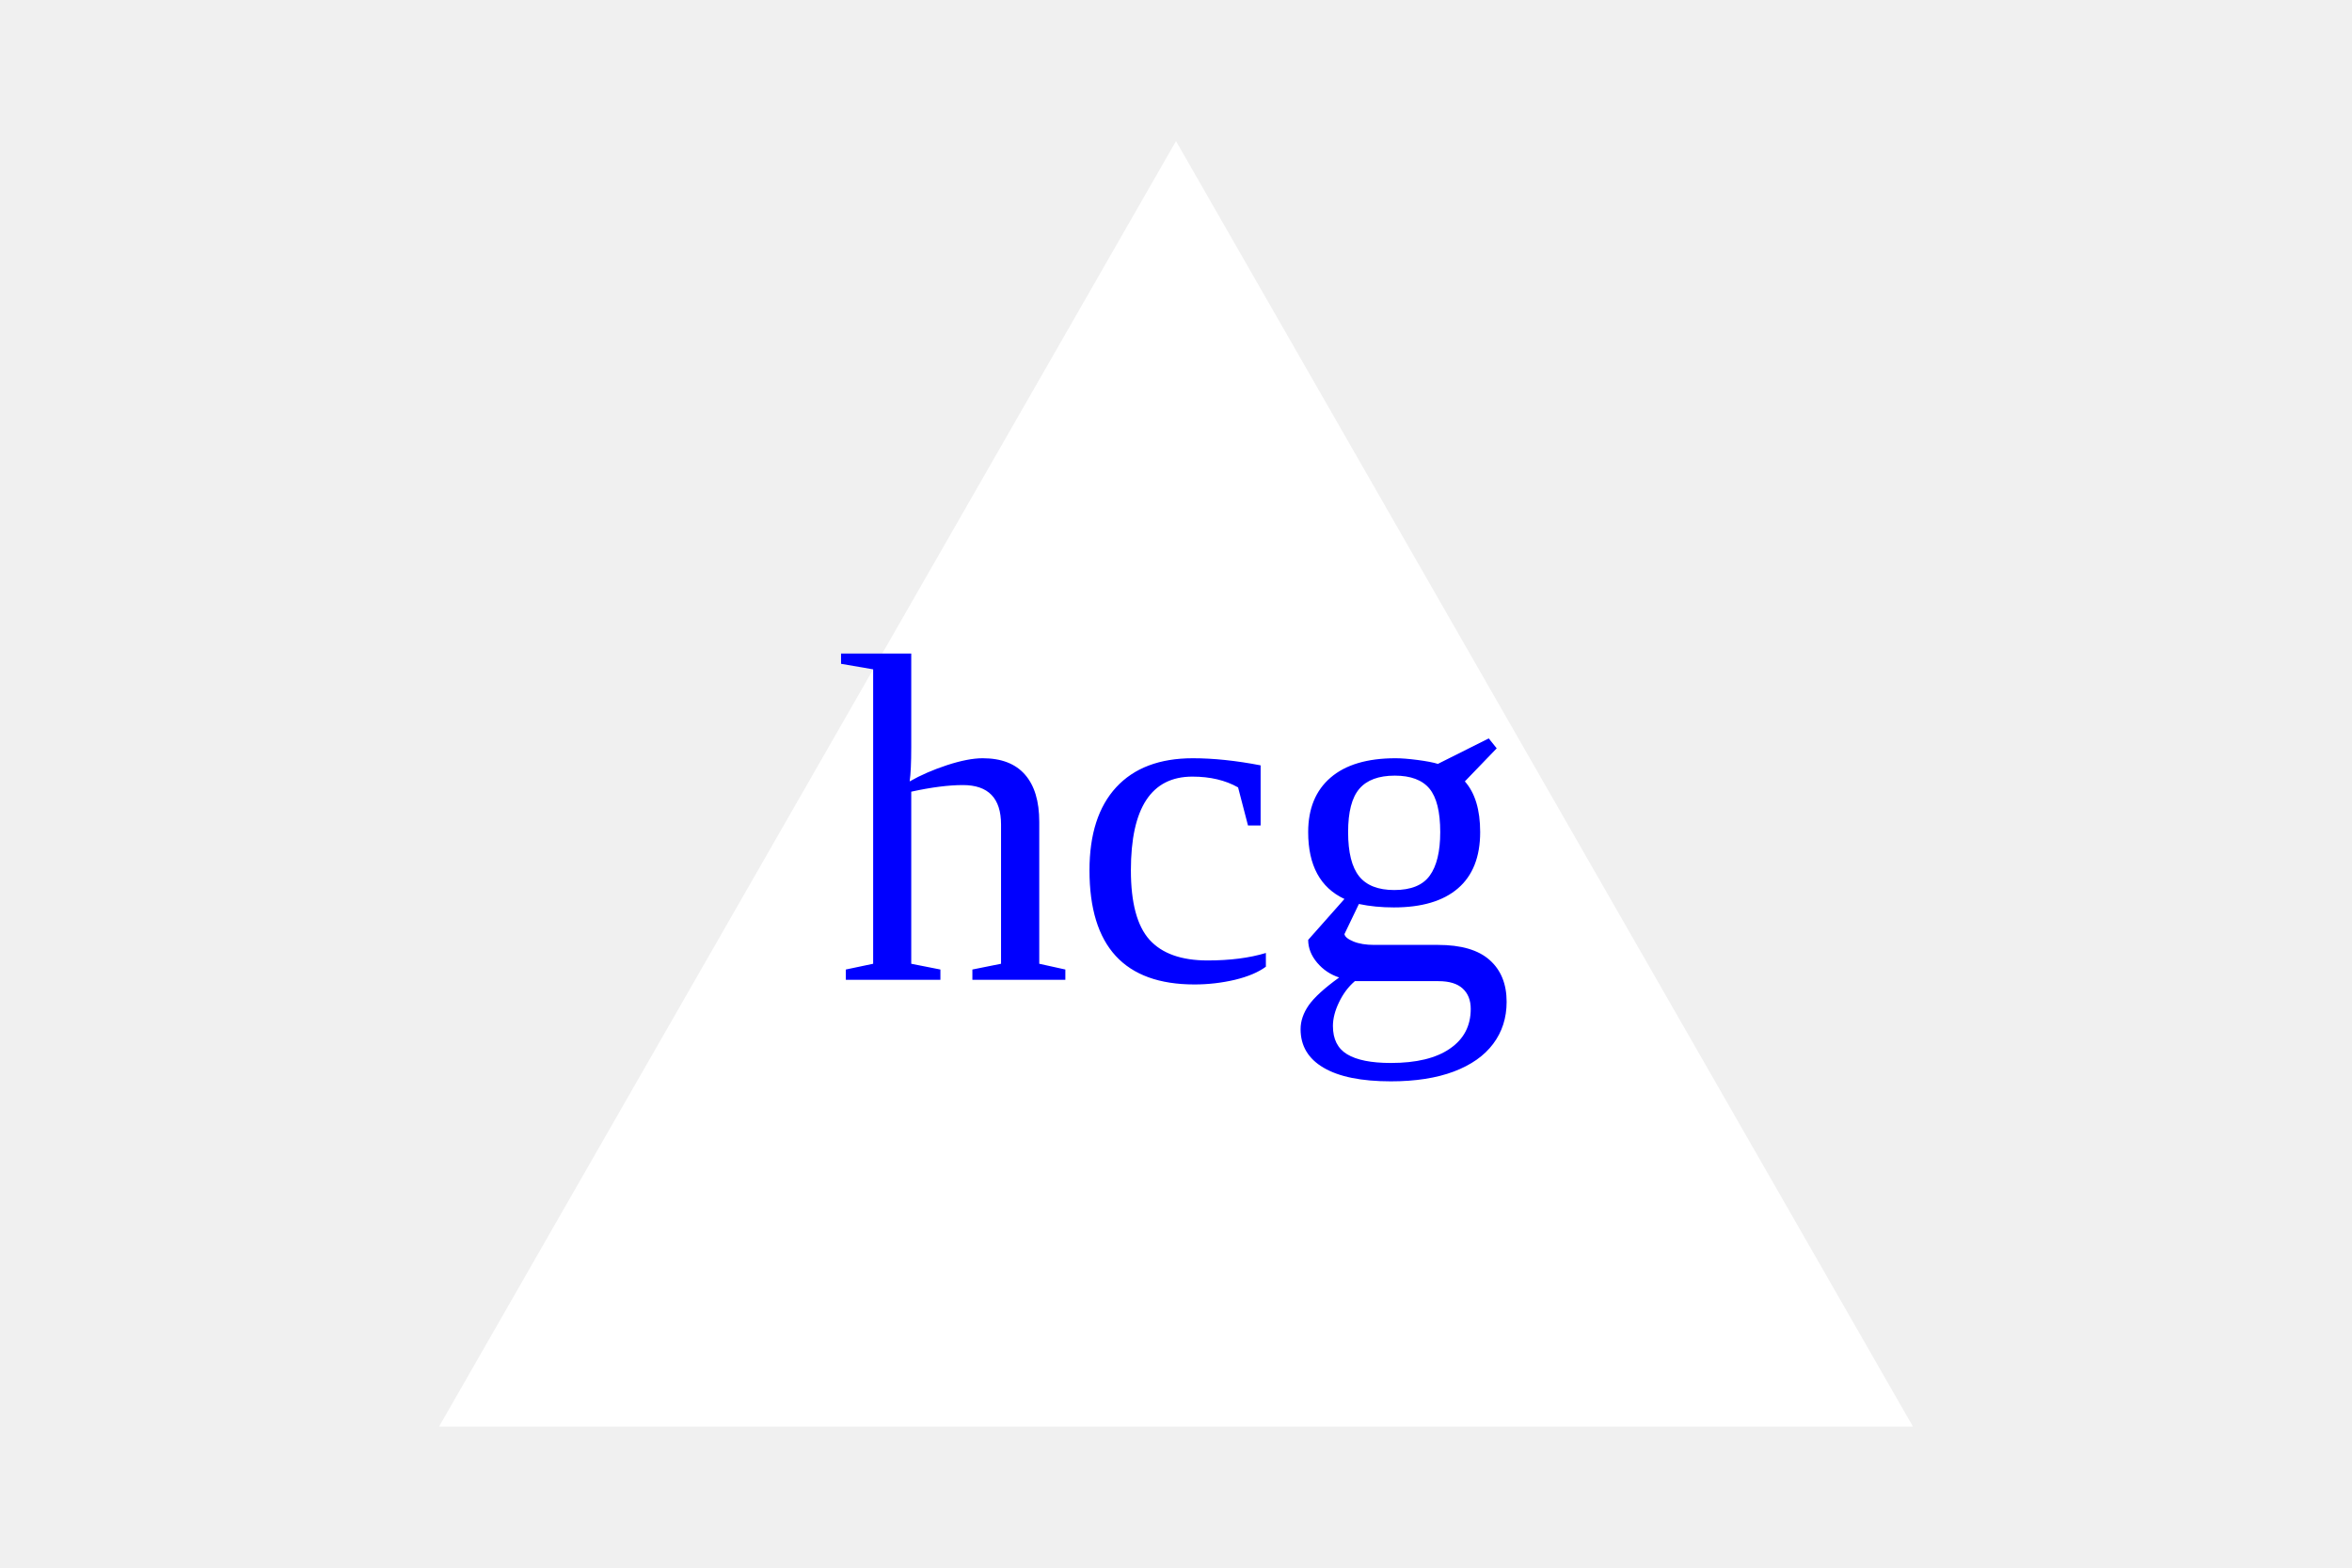
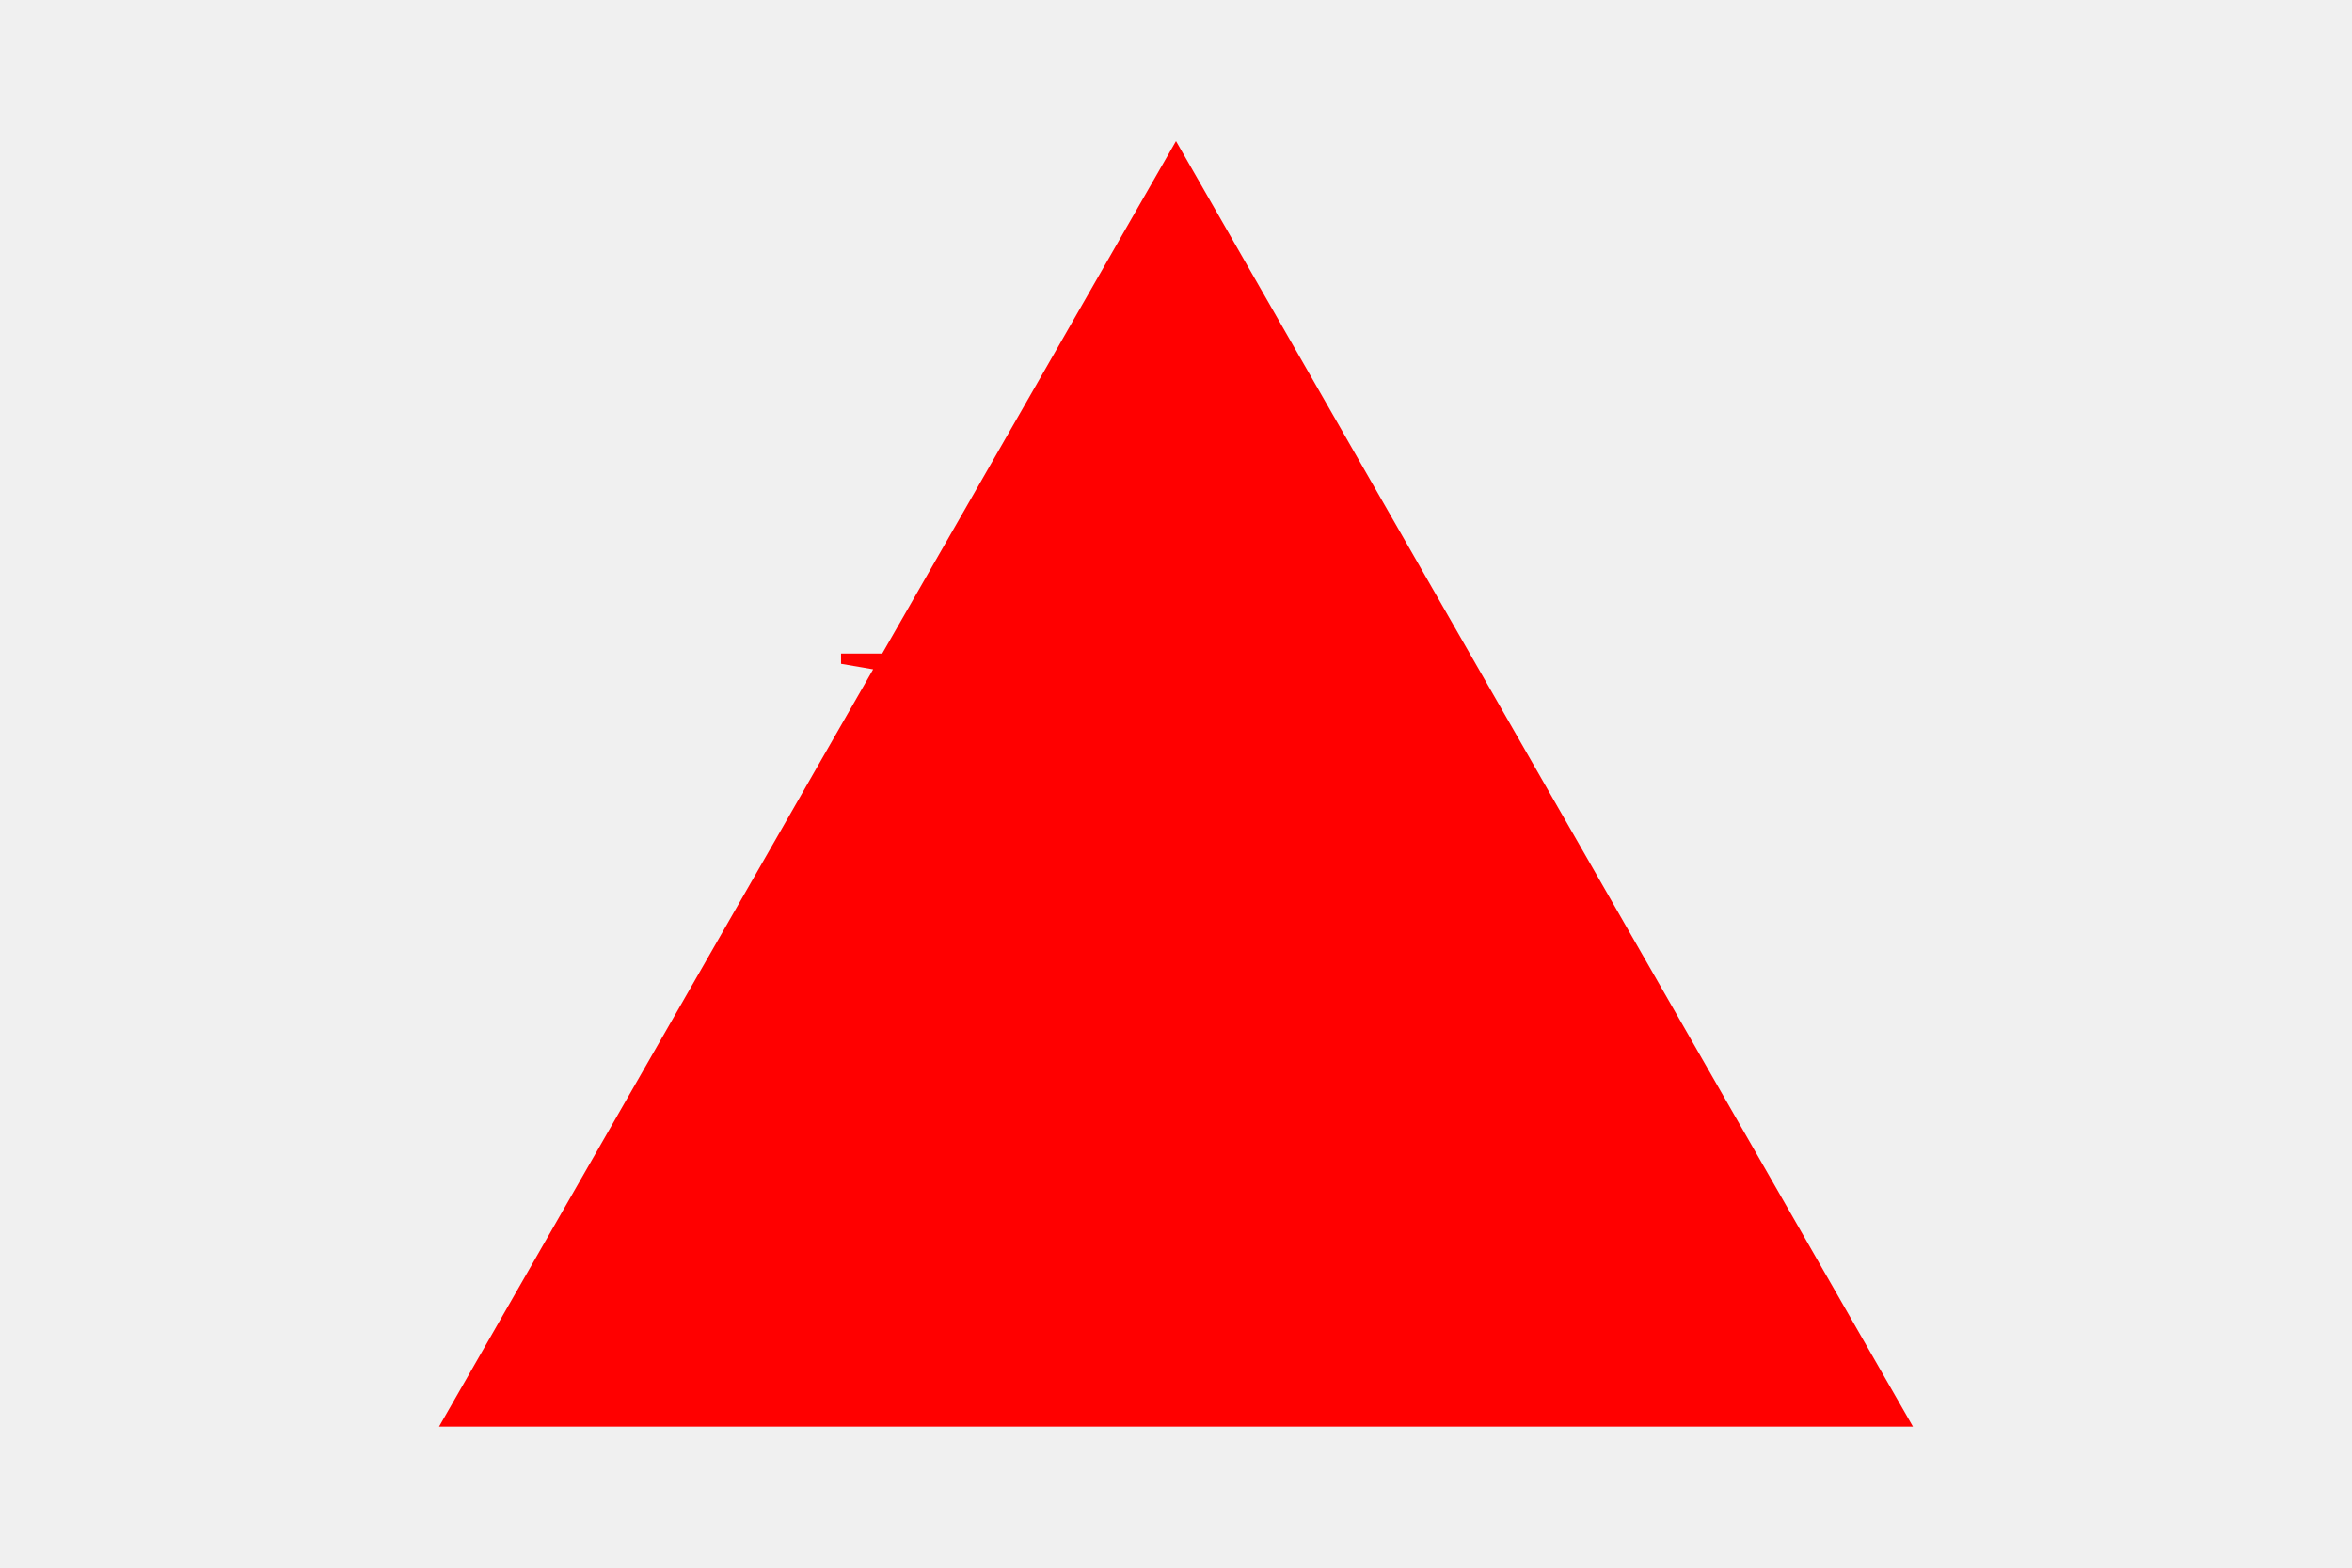
<svg xmlns="http://www.w3.org/2000/svg" version="1.1" width="300" height="200">
-   <polygon points="150, 18 244, 182 56, 182" fill="white" />
-   <text x="150" y="125" font-size="60" text-anchor="middle" fill="blue">hcg</text>
+   <polygon points="150, 18 244, 182 56, 182" fill="#FF0000" />
+   <text x="150" y="125" font-size="60" text-anchor="middle" fill="#FF0000">hcg</text>
</svg>
